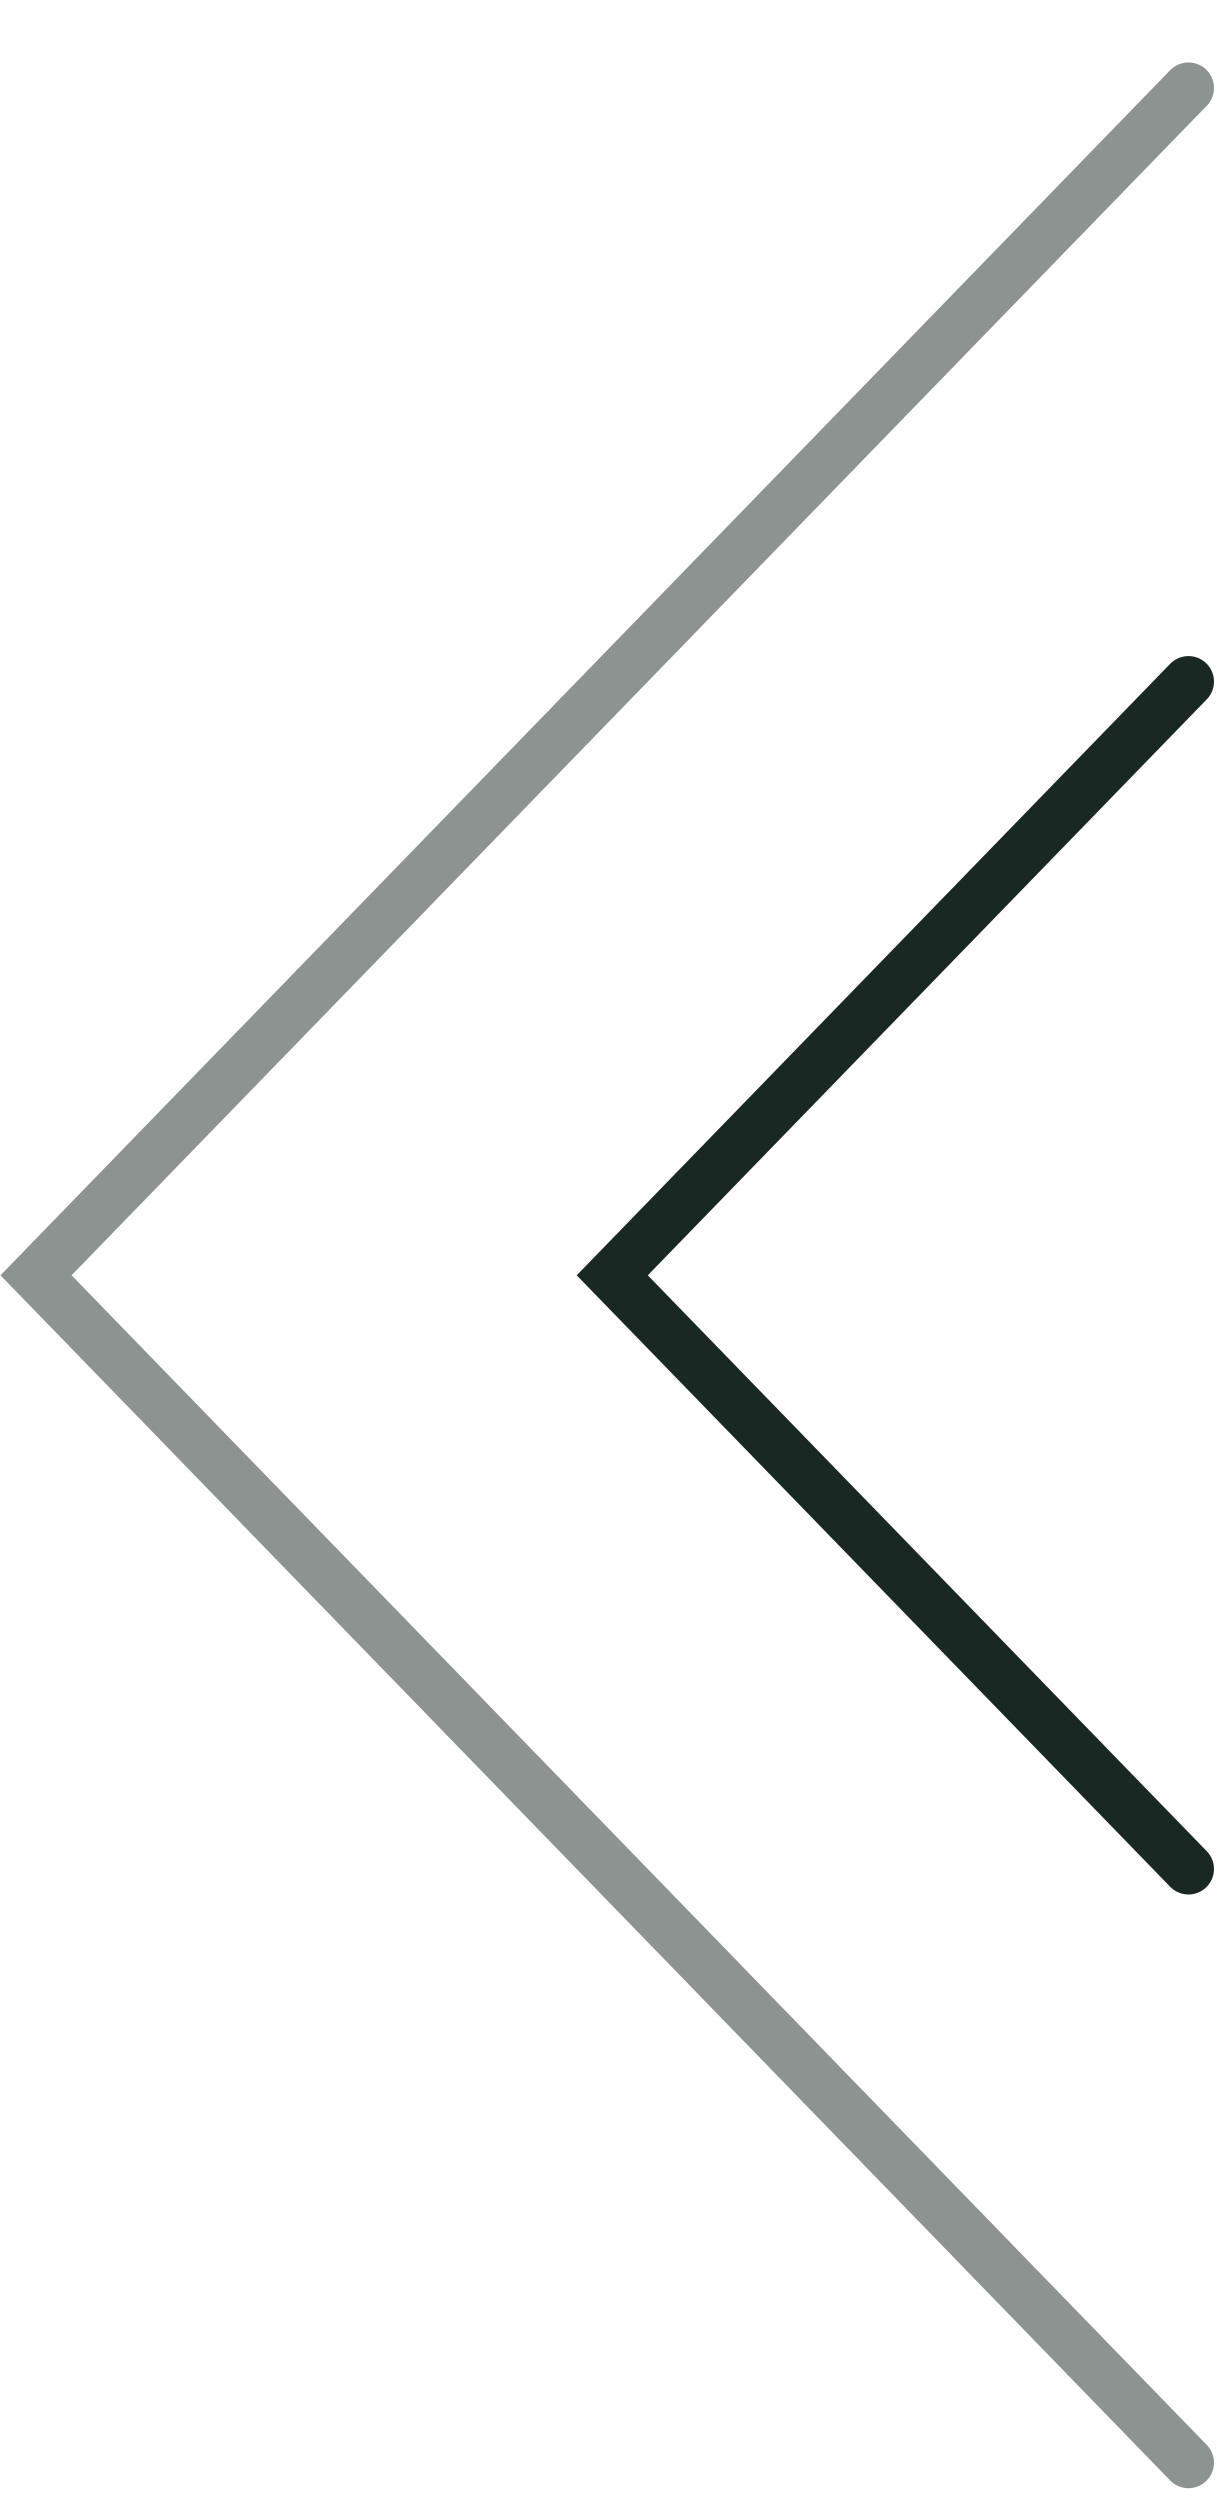
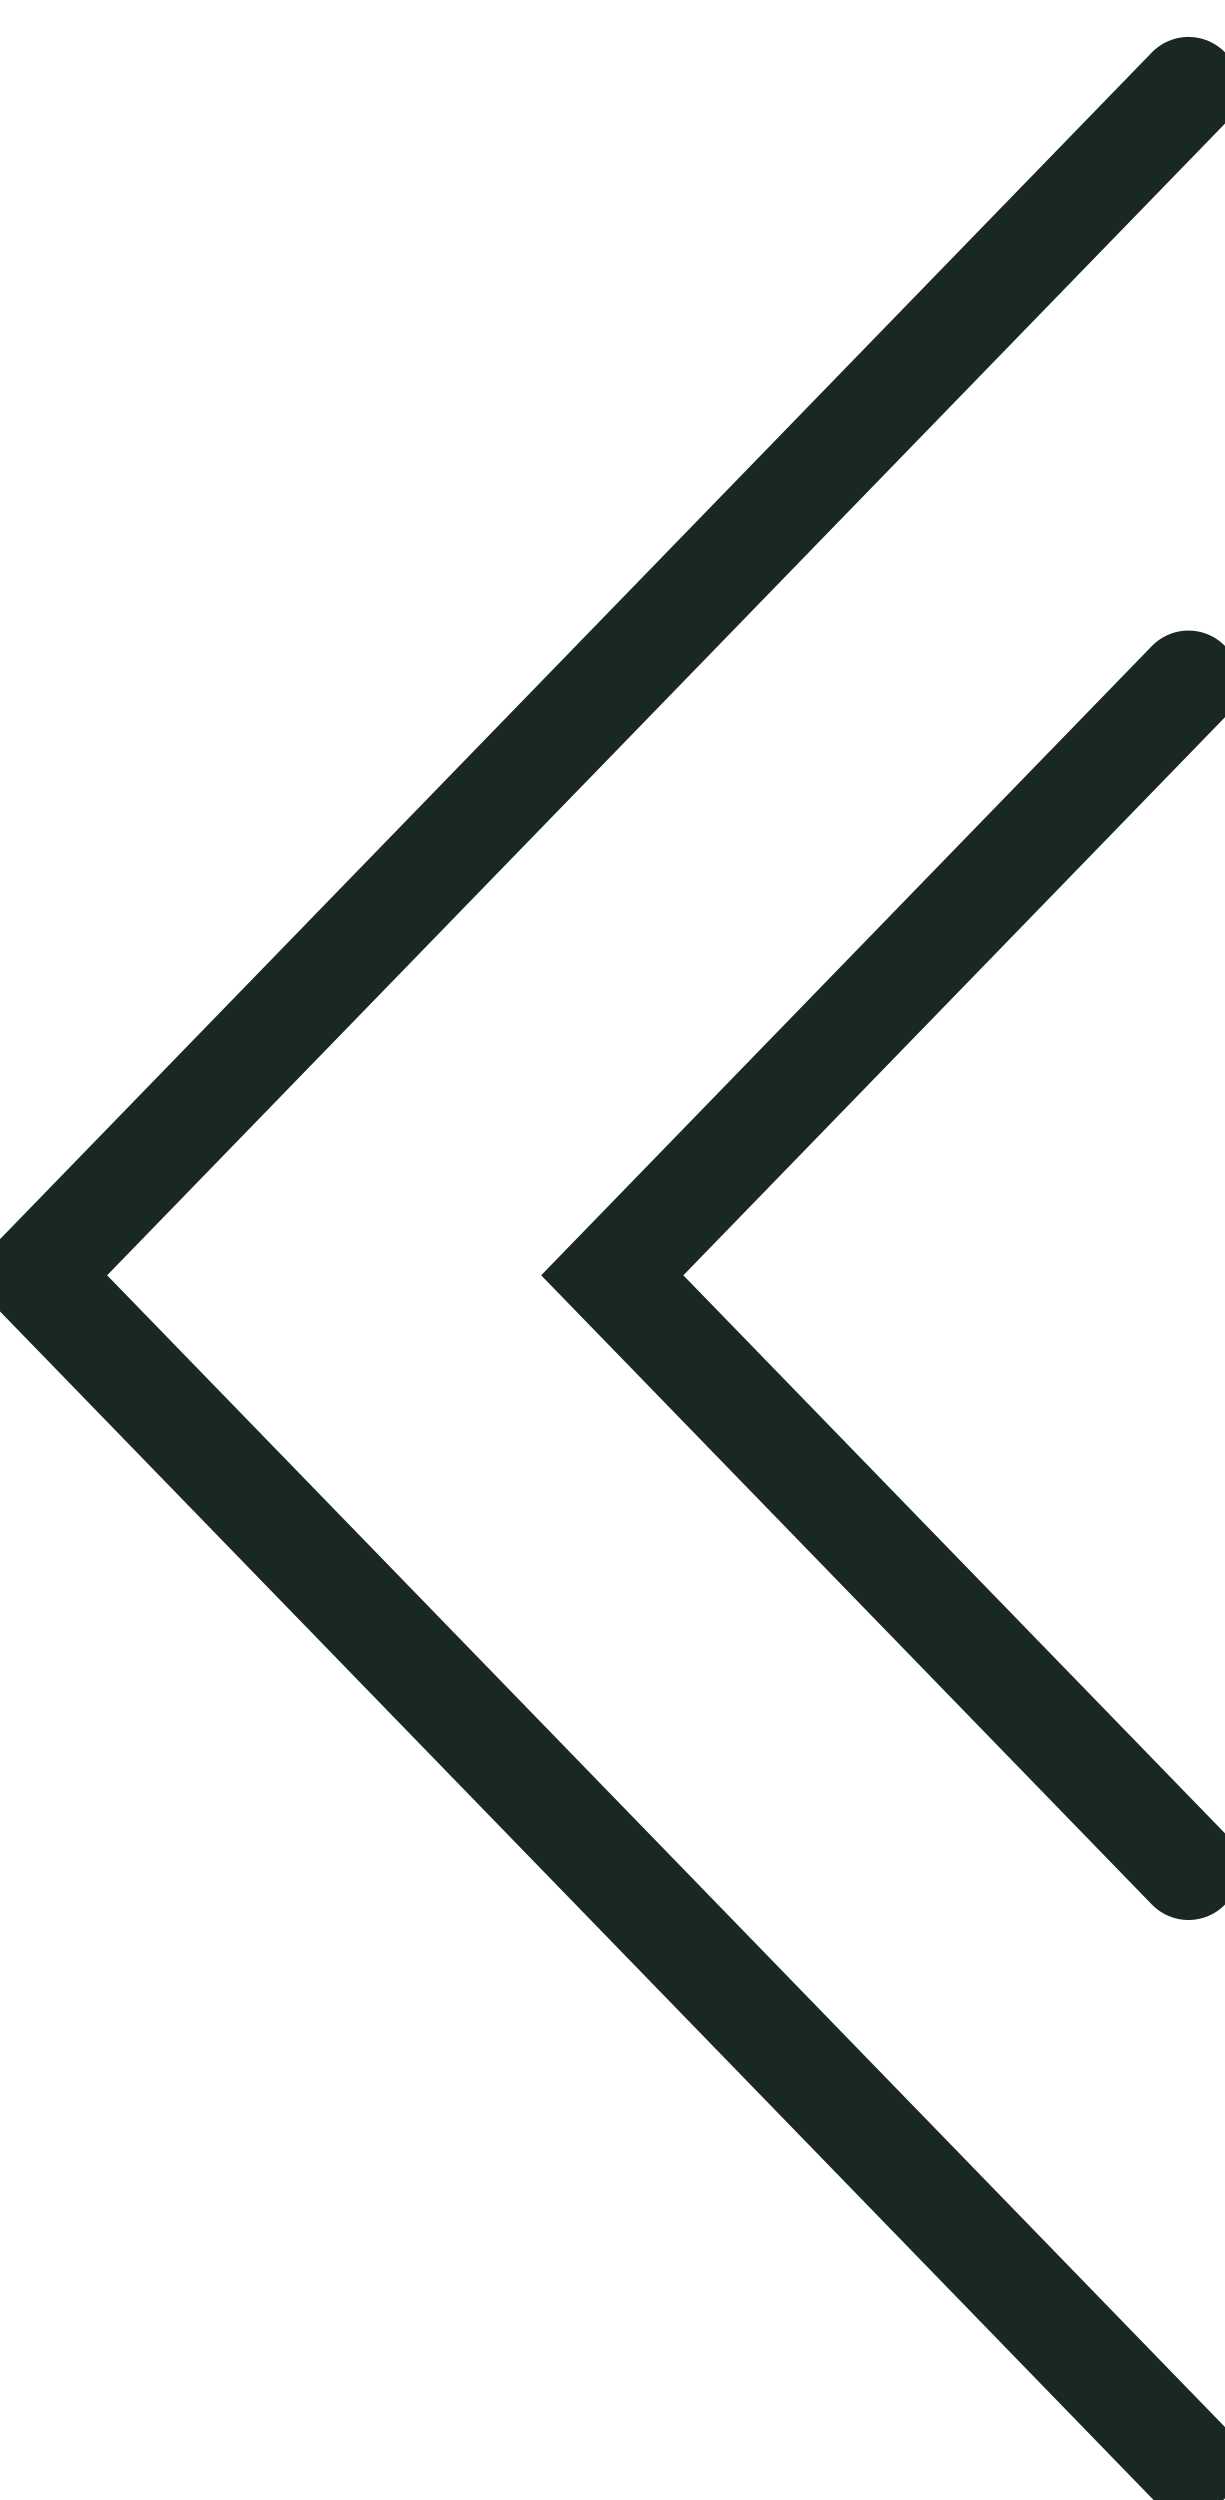
- <svg xmlns="http://www.w3.org/2000/svg" width="24" height="49" viewBox="0 0 24 49" fill="none">
+ <svg xmlns="http://www.w3.org/2000/svg" width="24" height="49" viewBox="0 0 24 49" fill="none" style="stroke-width:2px">
  <path d="M23.294 13.359L12 24.996L23.294 36.632" stroke="#1A2824" stroke-linecap="round" />
-   <path opacity="0.5" d="M23.294 1.724L0.706 24.996L23.294 48.269" stroke="#1A2824" stroke-linecap="round" />
+   <path opacity="1" d="M23.294 1.724L0.706 24.996L23.294 48.269" stroke="#1A2824" stroke-linecap="round" />
</svg>
